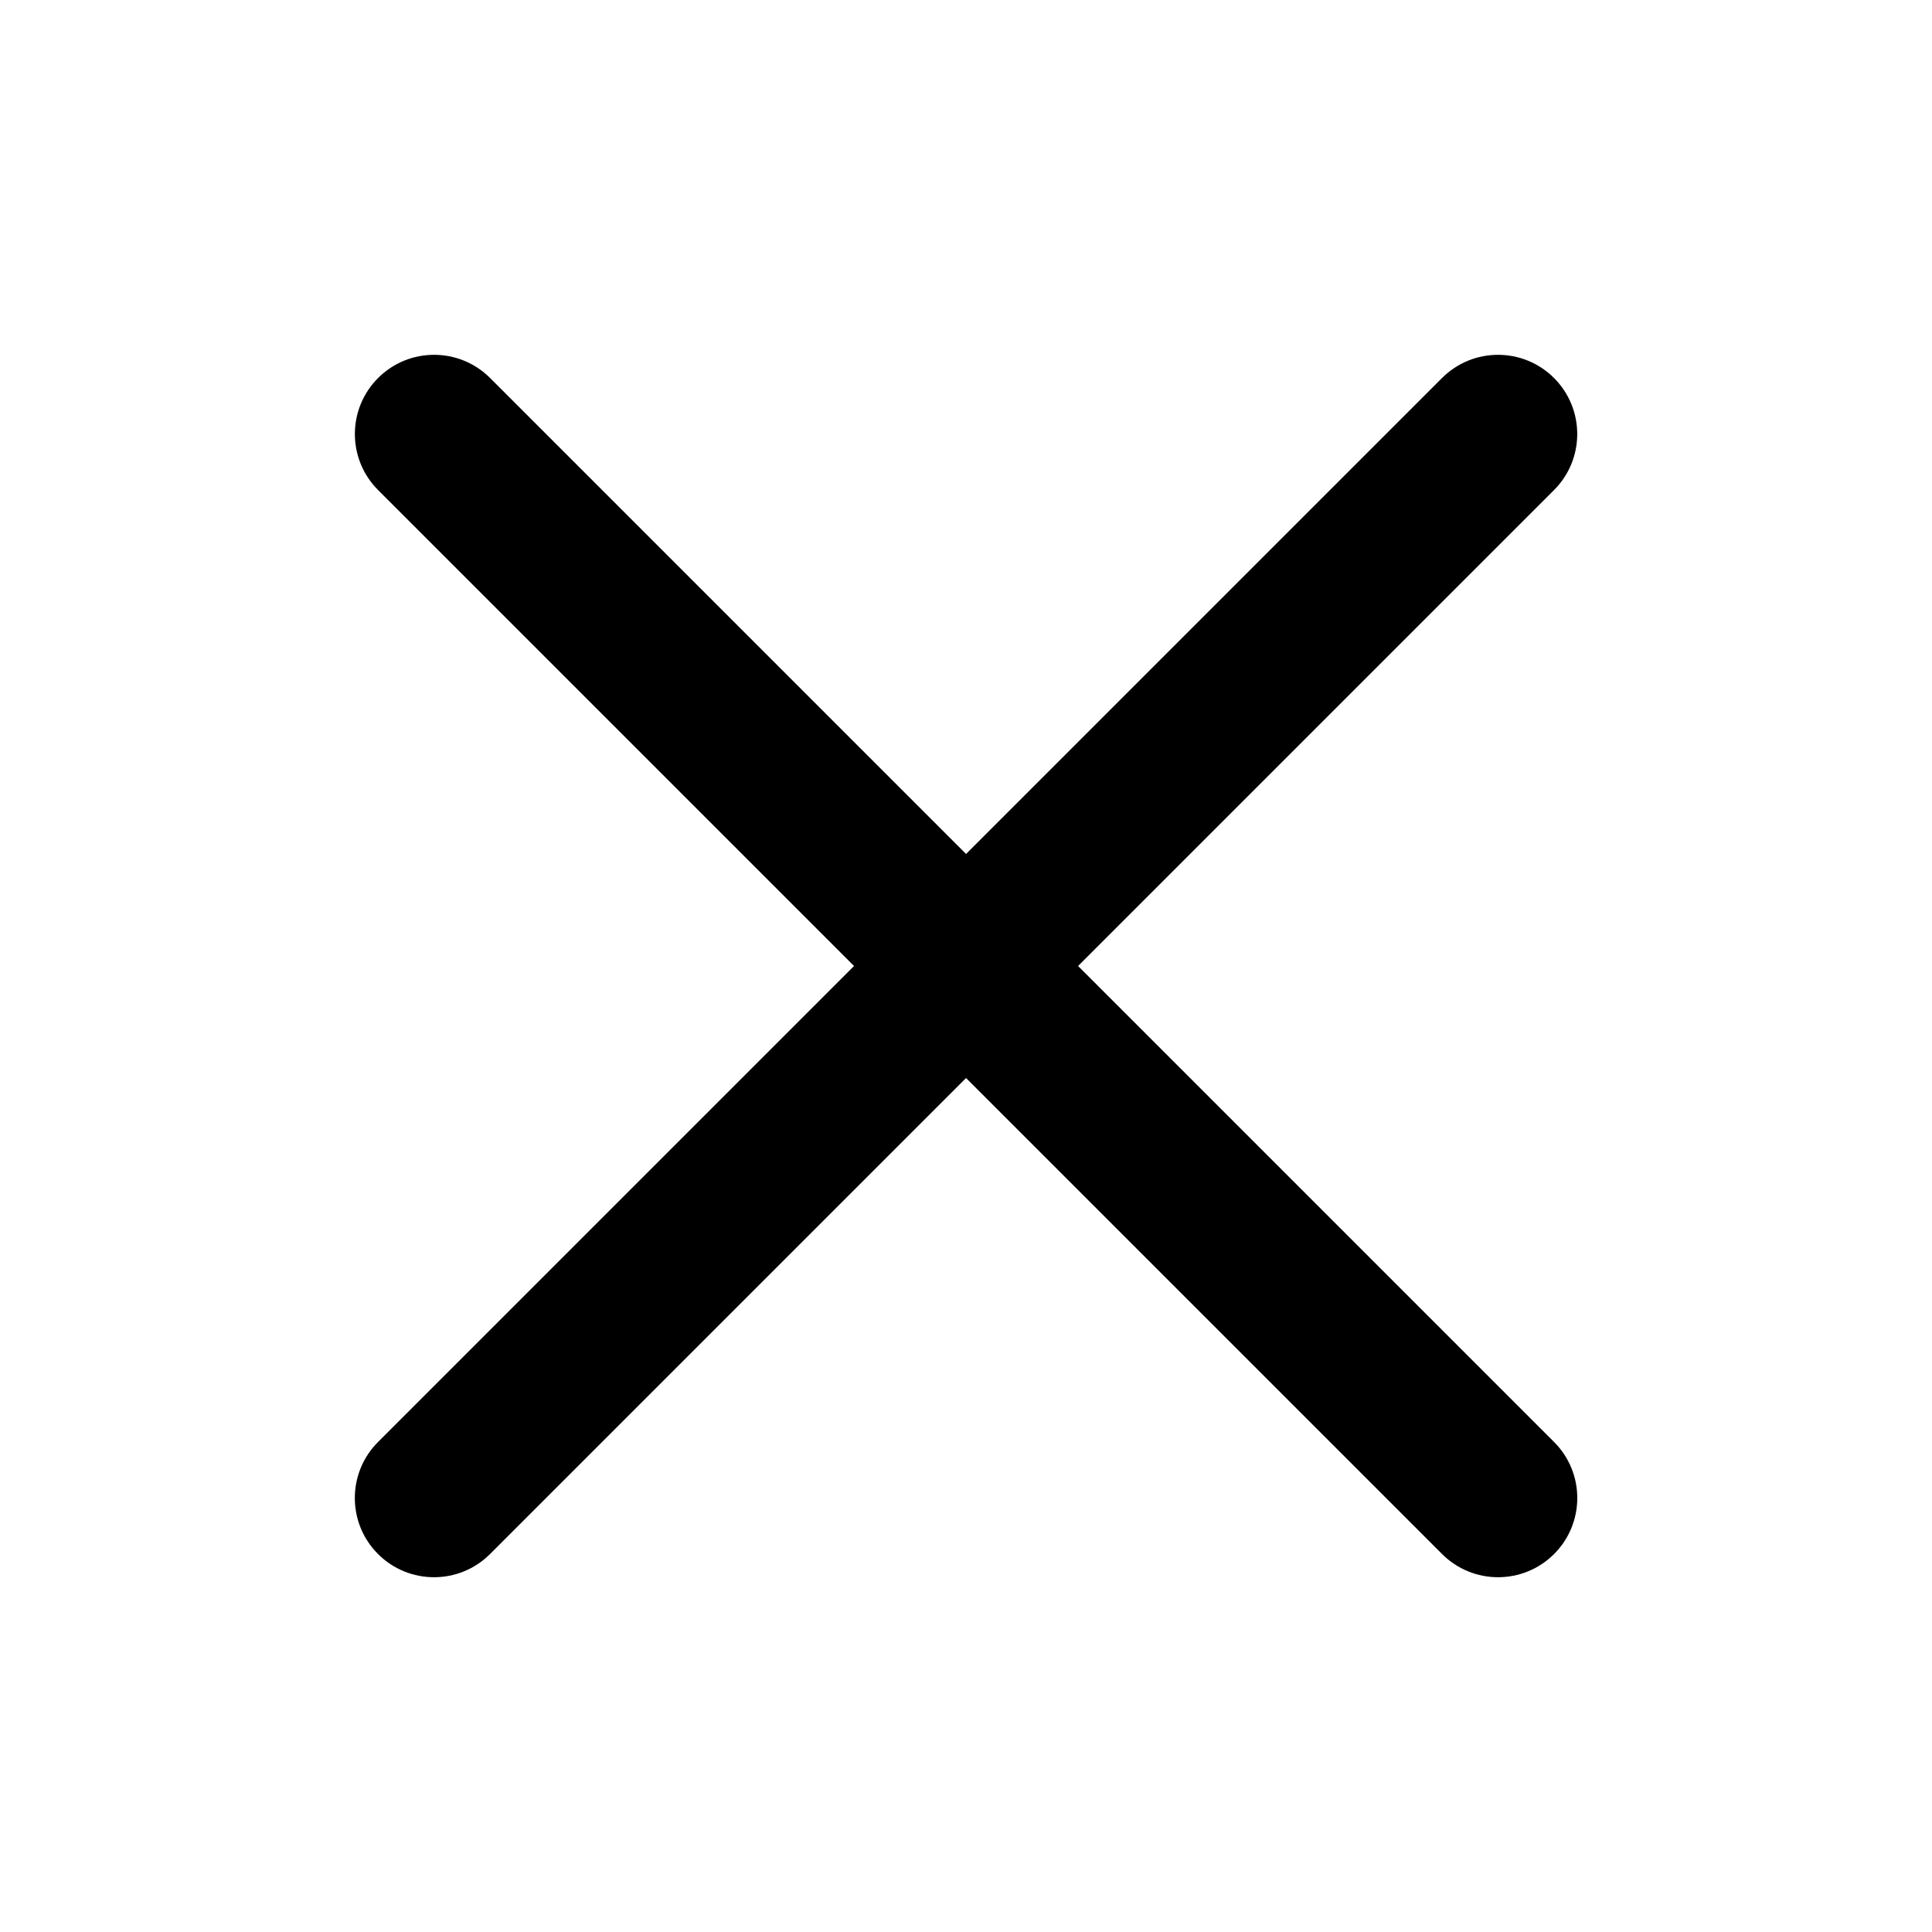
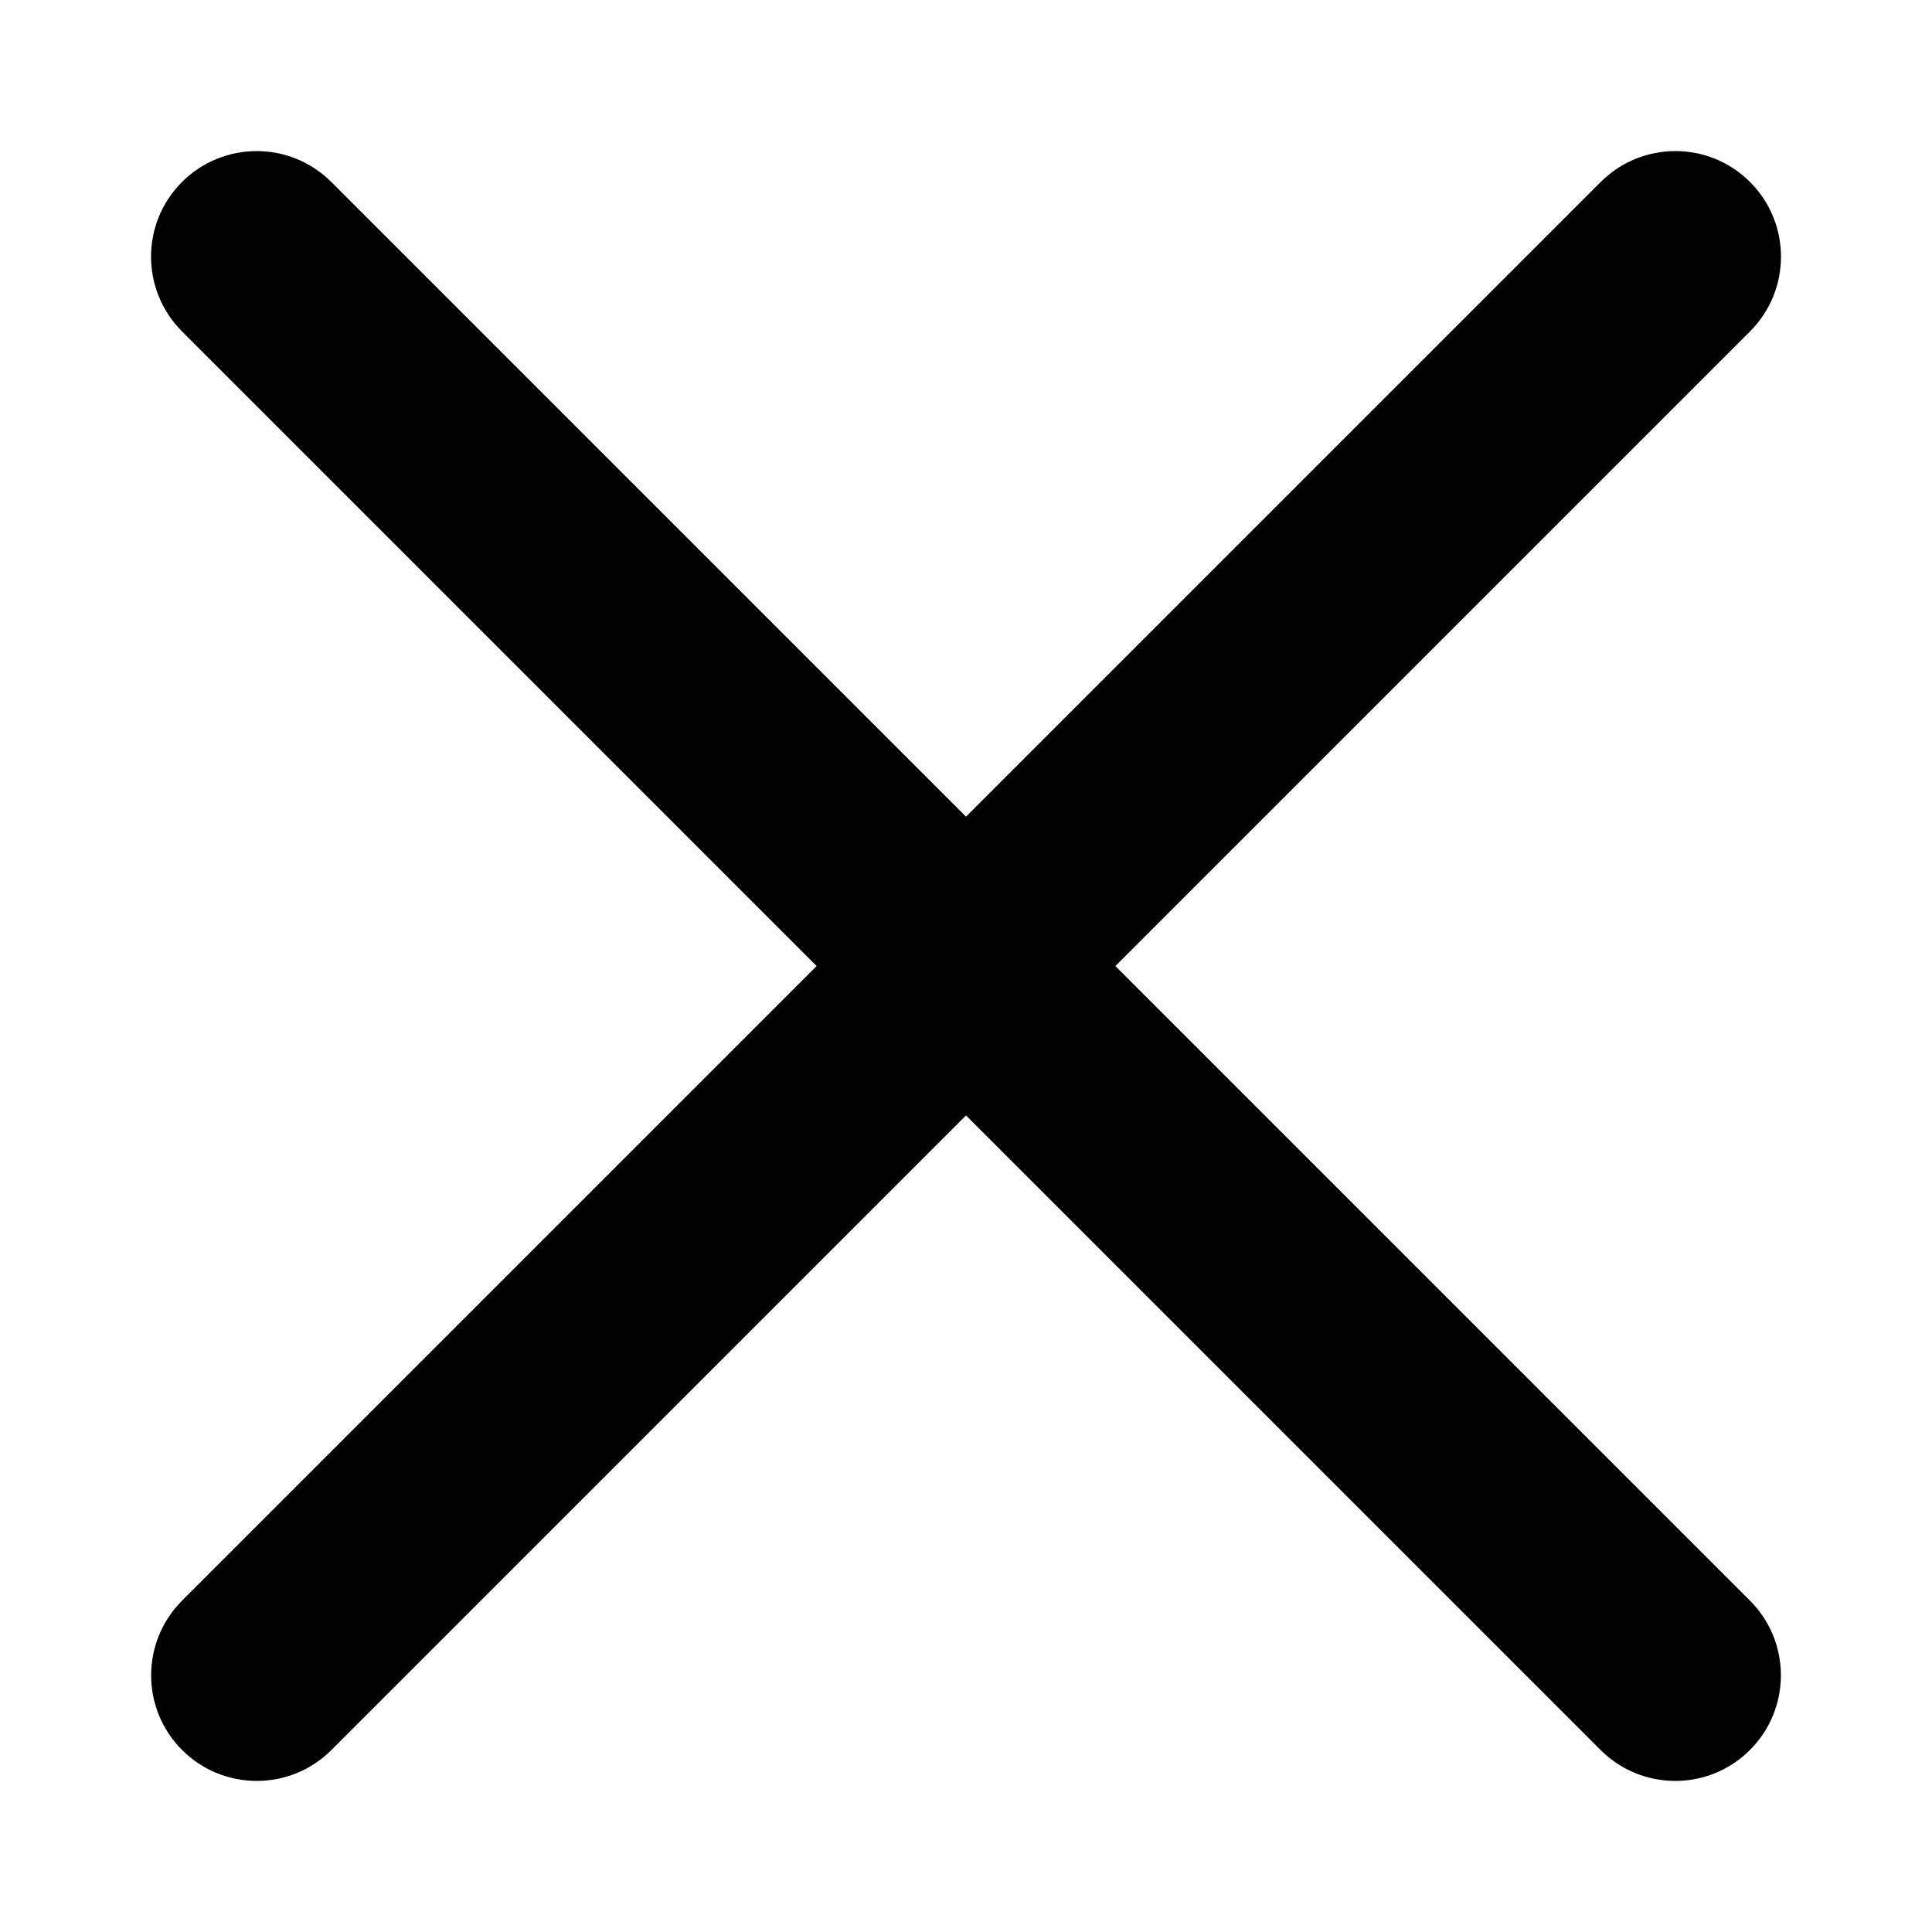
- <svg xmlns="http://www.w3.org/2000/svg" width="24" height="24" viewBox="0 0 24 24" fill="none">
-   <rect x="4" y="18.609" width="20.66" height="1.968" rx="0.984" transform="rotate(-45 4 18.6088)" fill="#000000" />
-   <rect x="18.609" y="20" width="20.66" height="1.968" rx="0.984" transform="rotate(-135 18.6094 20.0001)" fill="#000000" />
+ <svg xmlns="http://www.w3.org/2000/svg" width="12" height="12" viewBox="0 0 12 12" fill="none">
+   <rect x="0.667" y="10.406" width="13.773" height="1.312" rx="0.656" transform="rotate(-45 0.666565 10.4058)" fill="#000" />
+   <rect x="10.406" y="11.333" width="13.773" height="1.312" rx="0.656" transform="rotate(-135 10.4058 11.3333)" fill="#000" />
</svg>
